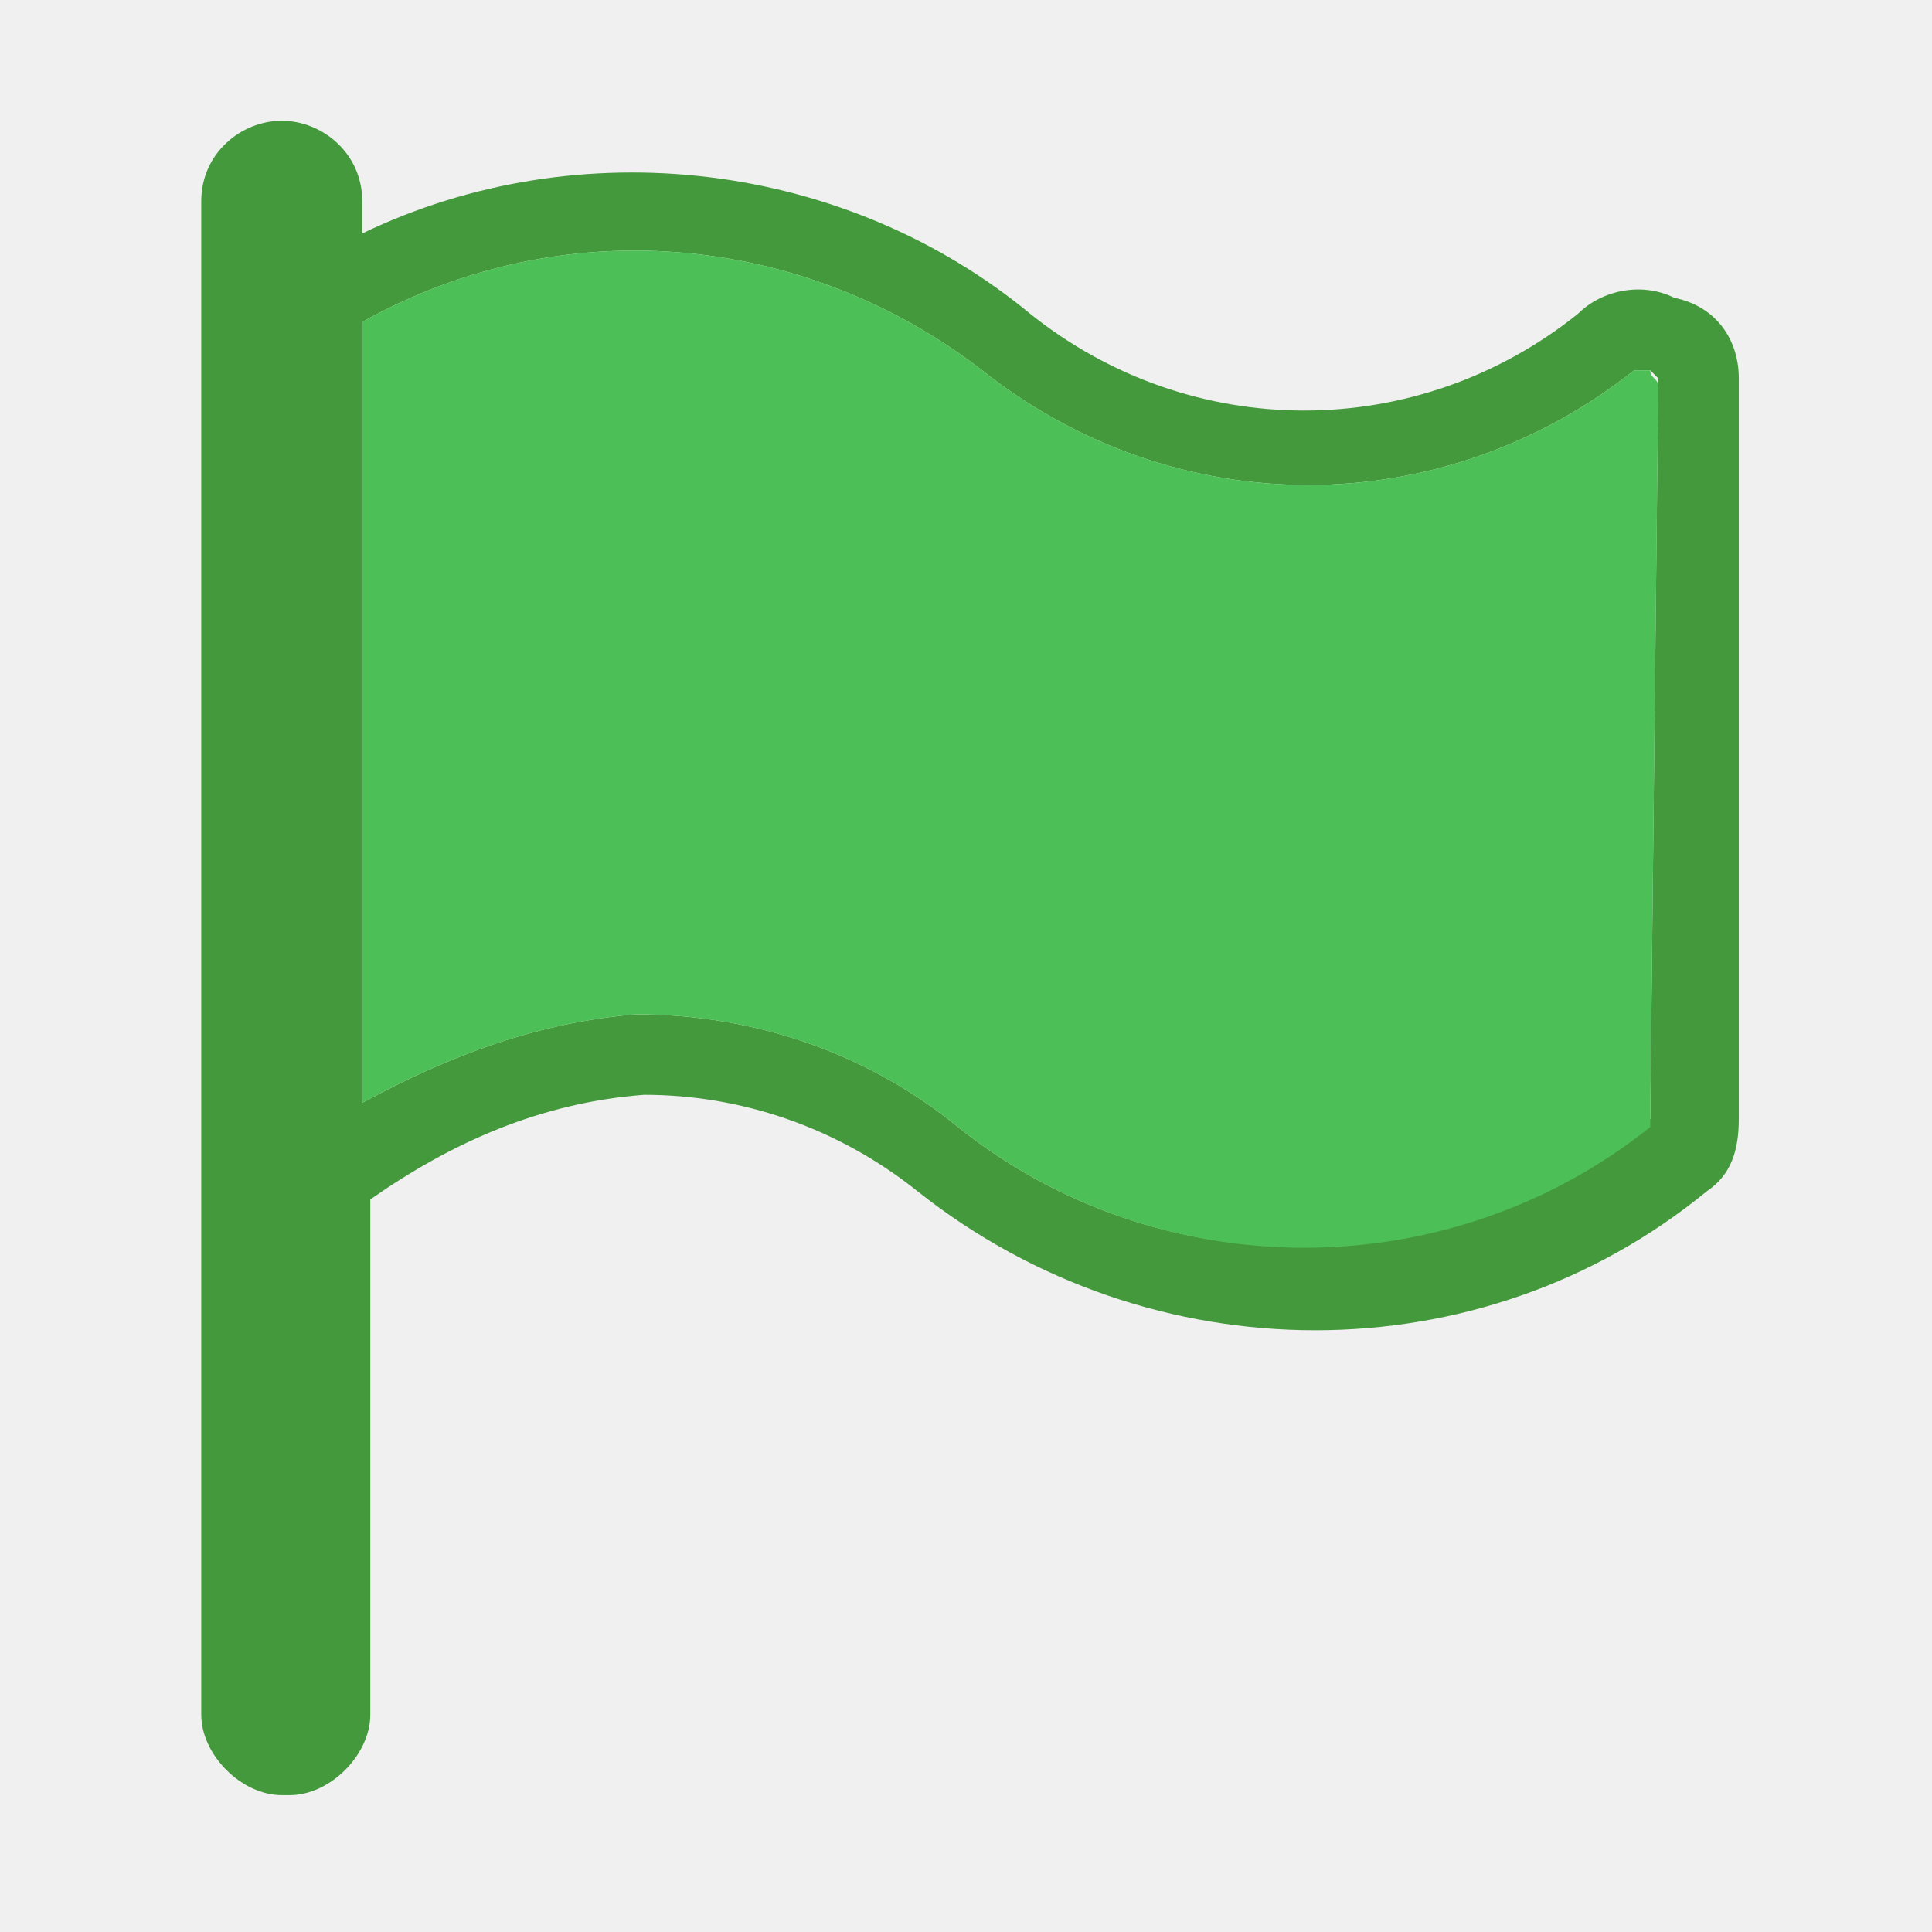
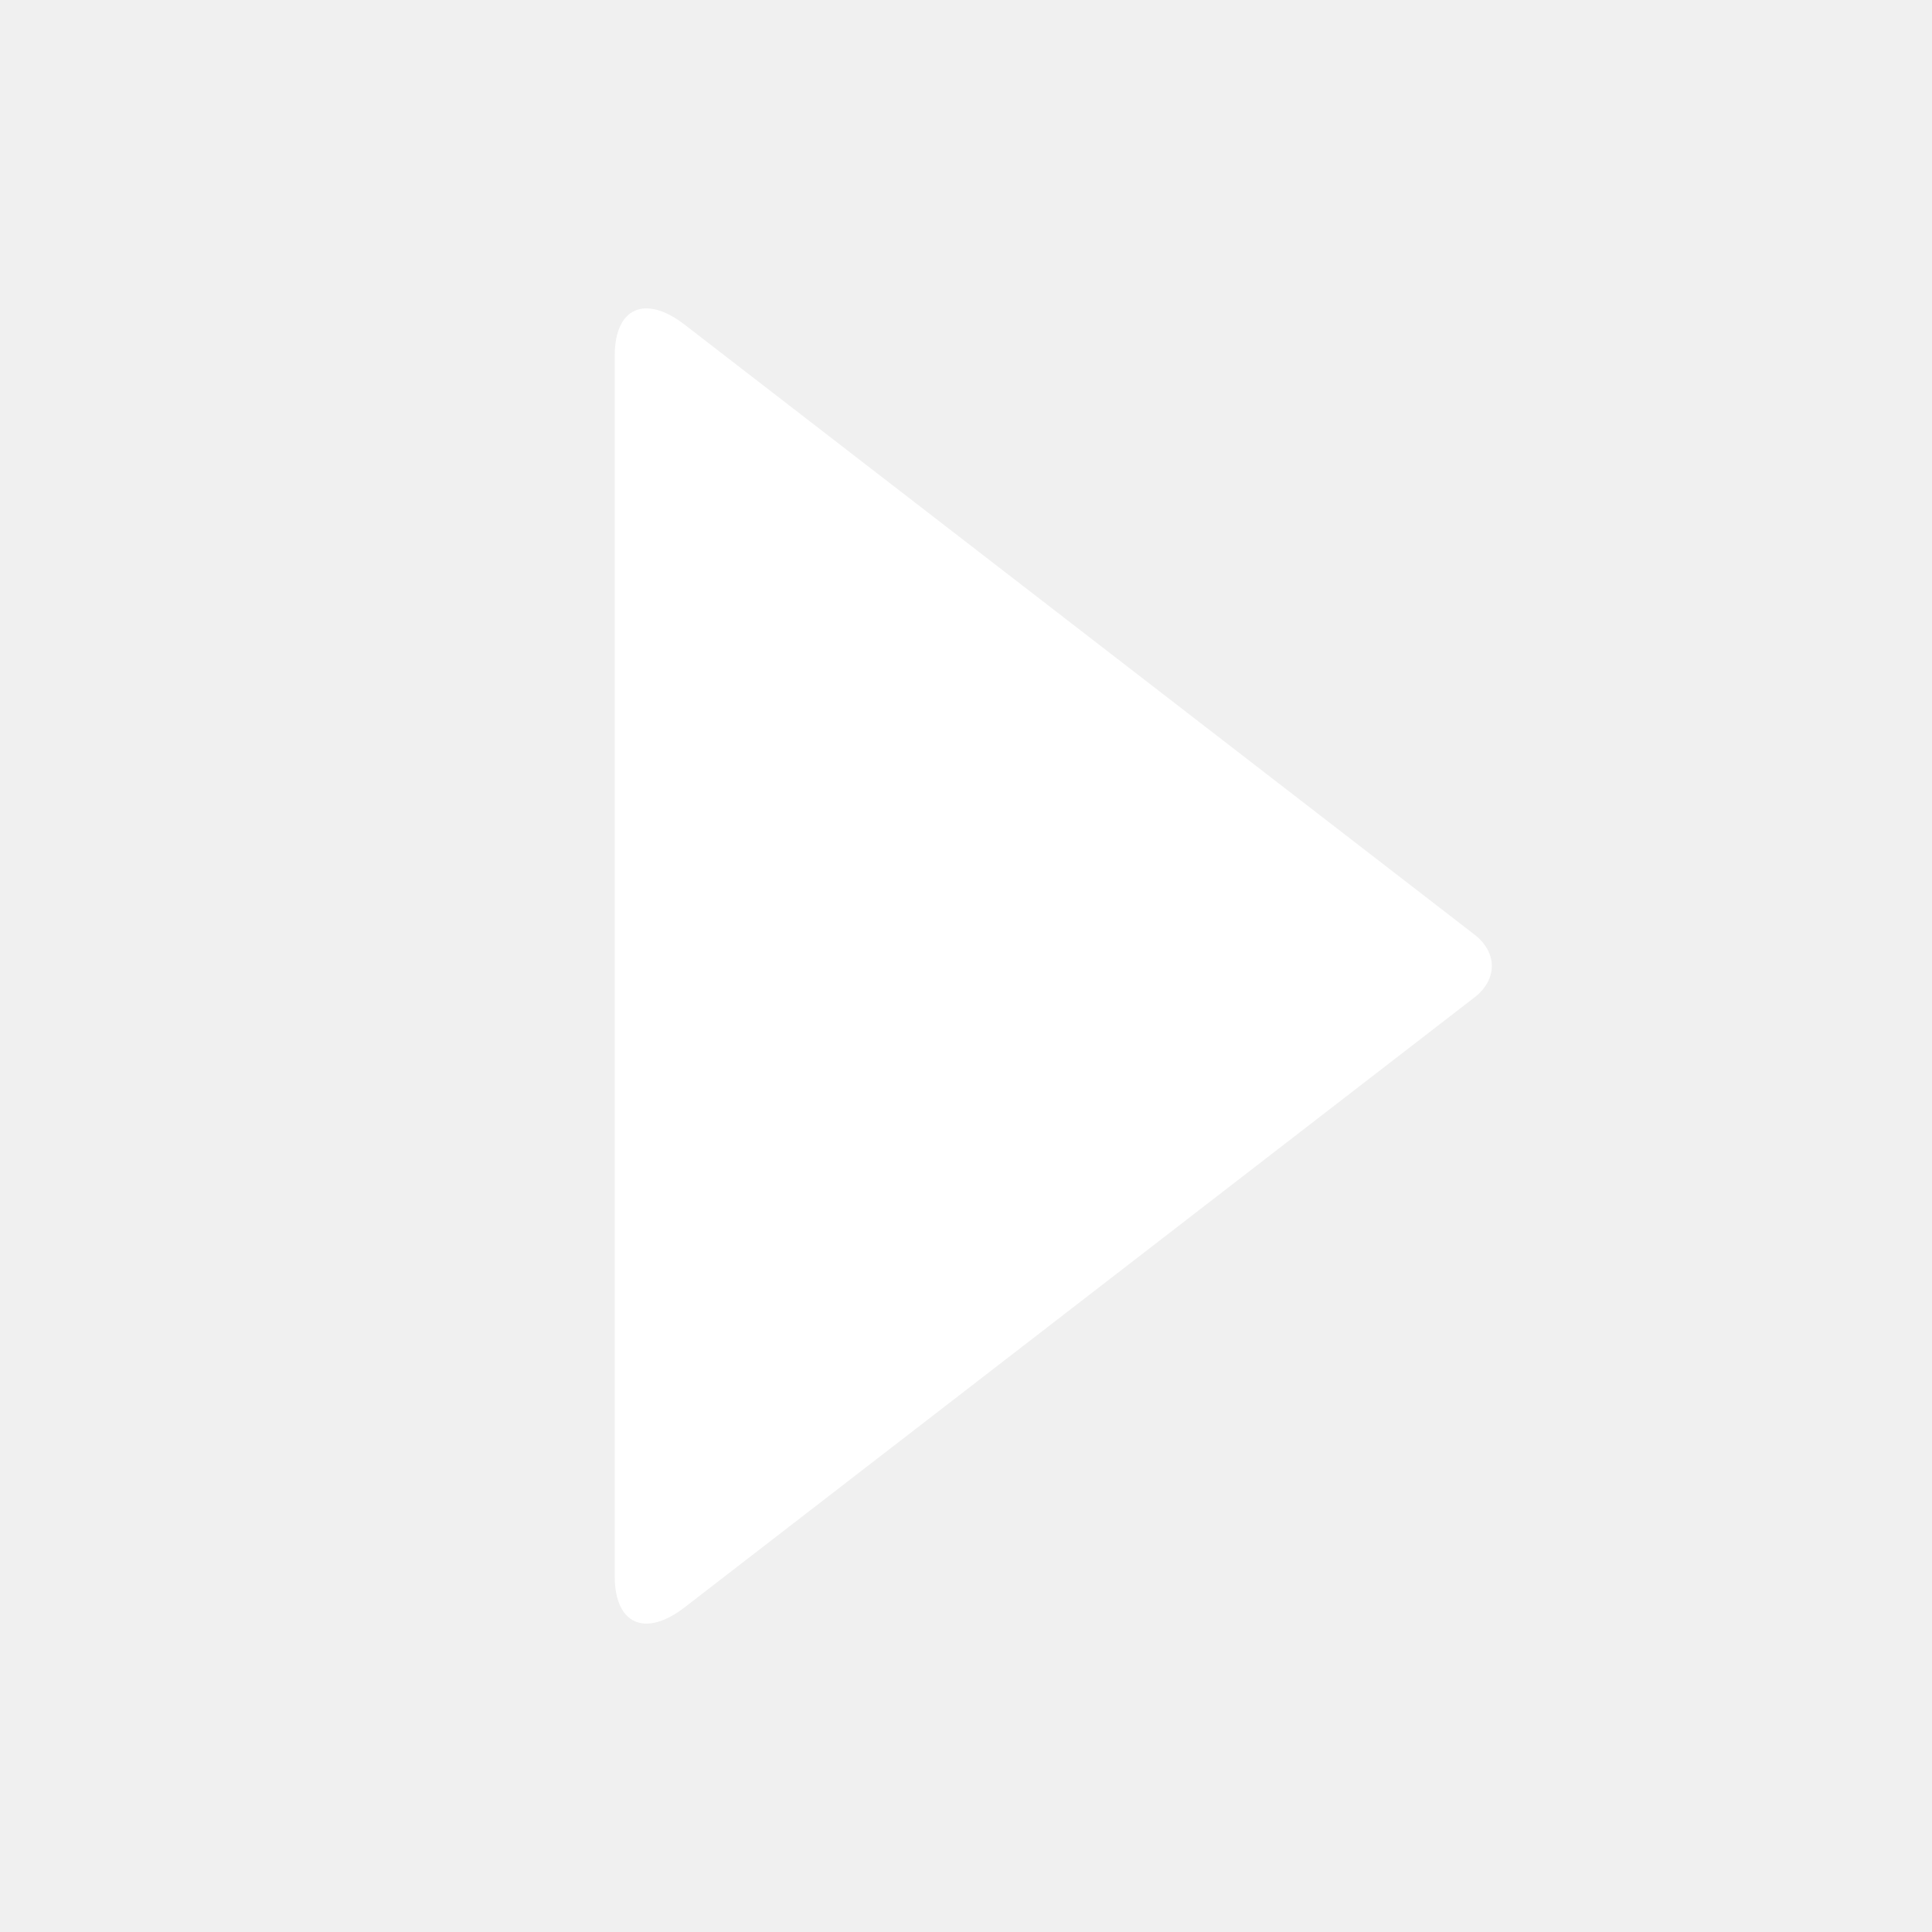
- <svg xmlns="http://www.w3.org/2000/svg" version="1.1" id="greenflag" x="0px" y="0px" viewBox="0 0 24 24" style="enable-background:new 0 0 24 24;" xml:space="preserve">
-   <style type="text/css">
- 	.st0{fill:#45993D;}
- 	.st1{fill:#4CBF56;}
- </style>
-   <path class="st0" d="M20.8,3.7c-0.4-0.2-0.9-0.1-1.2,0.2c-2,1.6-4.8,1.6-6.8,0c-2.3-1.9-5.6-2.3-8.3-1V2.5c0-0.6-0.5-1-1-1  s-1,0.4-1,1v18.8c0,0.5,0.5,1,1,1h0.1c0.5,0,1-0.5,1-1v-6.4c1-0.7,2.1-1.2,3.4-1.3c1.2,0,2.4,0.4,3.4,1.2c2.9,2.3,7,2.3,9.8,0  c0.3-0.2,0.4-0.5,0.4-0.9V4.7C21.6,4.2,21.3,3.8,20.8,3.7z M20.5,13.9C20.5,13.9,20.5,13.9,20.5,13.9C18,16,14.4,16,11.9,14  c-1.1-0.9-2.5-1.4-4-1.4c-1.2,0.1-2.3,0.5-3.4,1.1V4C7,2.6,10,2.9,12.2,4.6c2.4,1.9,5.7,1.9,8.1,0c0.1,0,0.1,0,0.2,0  c0,0,0.1,0.1,0.1,0.1L20.5,13.9z" />
-   <path class="st1" d="M20.6,4.8l-0.1,9.1c0,0,0,0.1,0,0.1c-2.5,2-6.1,2-8.6,0c-1.1-0.9-2.5-1.4-4-1.4c-1.2,0.1-2.3,0.5-3.4,1.1V4  C7,2.6,10,2.9,12.2,4.6c2.4,1.9,5.7,1.9,8.1,0c0.1,0,0.1,0,0.2,0C20.5,4.7,20.6,4.7,20.6,4.8z" />
+ <svg xmlns="http://www.w3.org/2000/svg" t="1656131730880" class="icon" viewBox="0 0 1024 1024" version="1.1" p-id="2455" width="64" height="64">
+   <path d="M781.964 495.709l-418.909-323.491c-20.945-16.291-37.236-9.309-37.236 16.291v646.982c0 25.6 16.291 32.582 37.236 16.291l418.909-323.491c11.636-9.309 11.636-23.273 0-32.582z" fill="#ffffff" p-id="2456" />
</svg>
